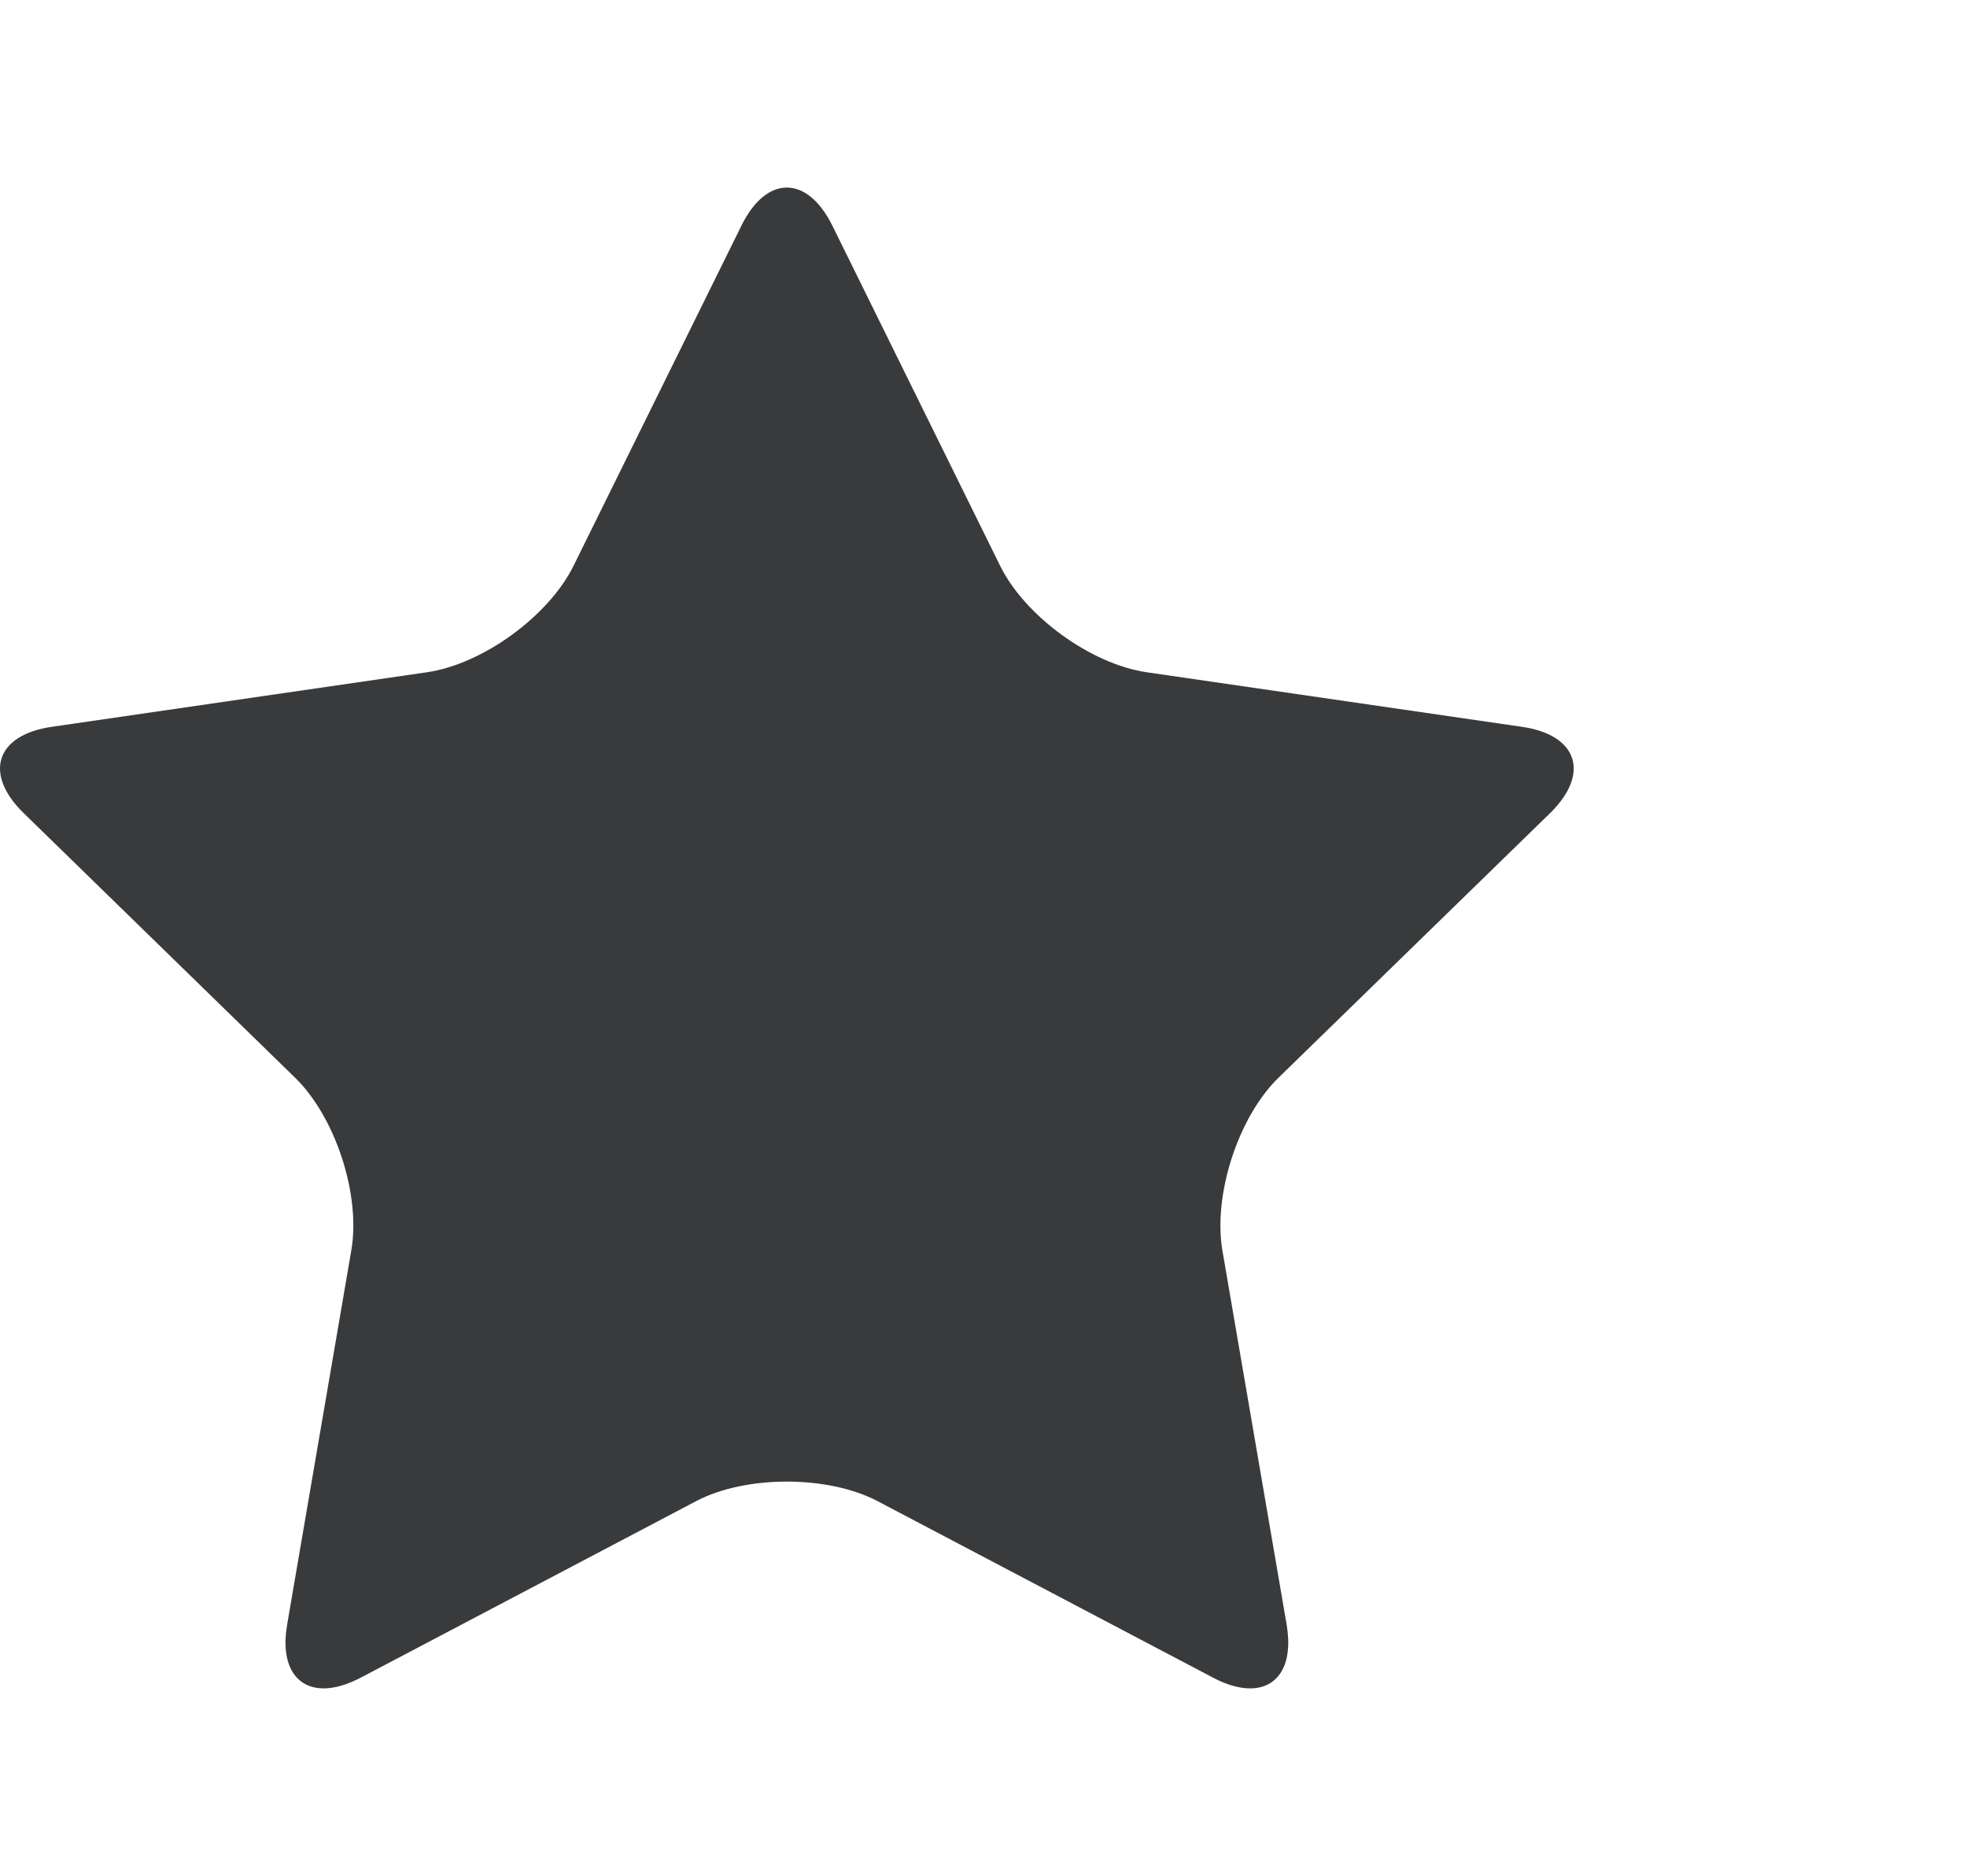
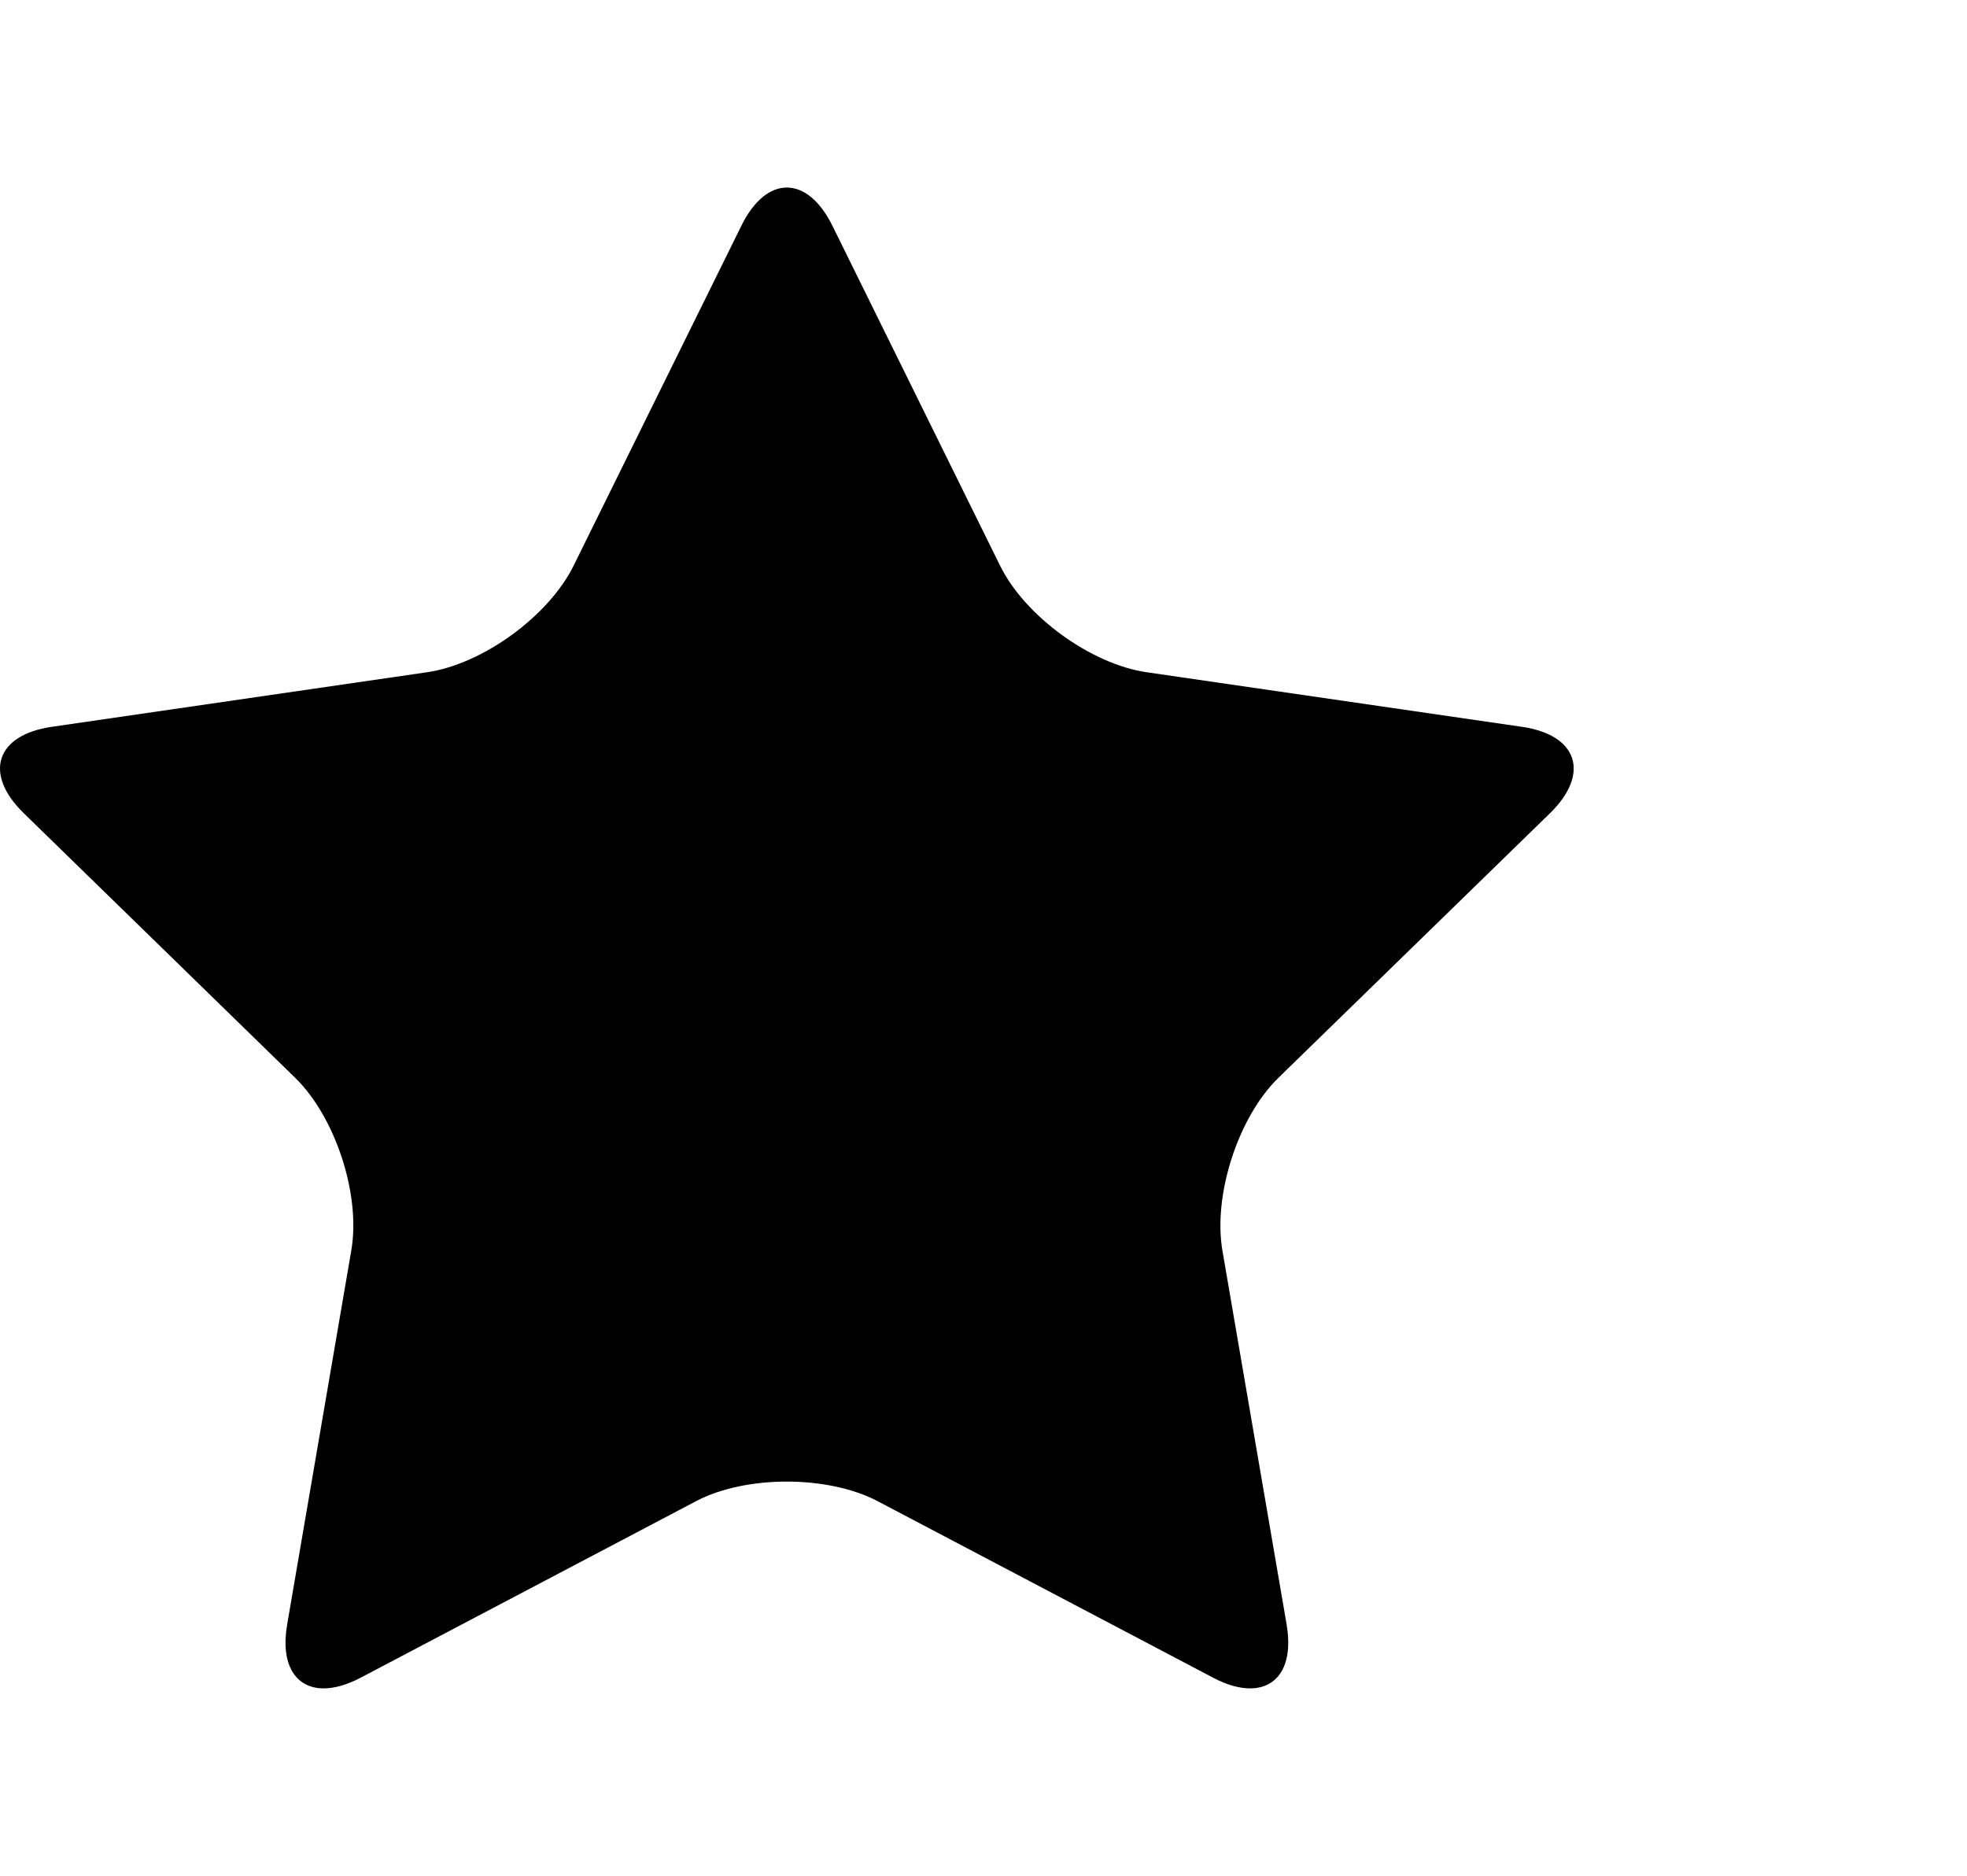
<svg xmlns="http://www.w3.org/2000/svg" version="1.0" id="Ebene_1" x="0px" y="0px" width="21.775px" height="20.762px" viewBox="0 0 21.775 20.762" enable-background="new 0 0 21.775 20.762" xml:space="preserve">
-   <path fill="#393A3B" d="M8.71,2.076c-0.182,0-0.363,0.14-0.501,0.419L6.35,6.261c-0.276,0.56-1.008,1.091-1.624,1.18L0.572,8.045  C-0.046,8.135-0.185,8.564,0.262,9l3.007,2.931c0.446,0.437,0.726,1.295,0.62,1.909l-0.71,4.14  c-0.077,0.446,0.094,0.708,0.404,0.708c0.118,0,0.255-0.038,0.407-0.117l3.717-1.956c0.276-0.145,0.641-0.216,1.003-0.216  c0.364,0,0.729,0.072,1.004,0.216l3.718,1.956c0.149,0.079,0.289,0.117,0.406,0.117c0.312,0,0.481-0.262,0.405-0.708l-0.711-4.14  c-0.104-0.614,0.174-1.474,0.619-1.909L17.16,9c0.446-0.437,0.307-0.865-0.311-0.955l-4.154-0.604  c-0.617-0.089-1.349-0.62-1.624-1.18L9.213,2.495C9.074,2.216,8.893,2.076,8.71,2.076L8.71,2.076z" />
+   <path fill="#000000" d="M8.71,2.076c-0.182,0-0.363,0.14-0.501,0.419L6.35,6.261c-0.276,0.56-1.008,1.091-1.624,1.18L0.572,8.045  C-0.046,8.135-0.185,8.564,0.262,9l3.007,2.931c0.446,0.437,0.726,1.295,0.62,1.909l-0.71,4.14  c-0.077,0.446,0.094,0.708,0.404,0.708c0.118,0,0.255-0.038,0.407-0.117l3.717-1.956c0.276-0.145,0.641-0.216,1.003-0.216  c0.364,0,0.729,0.072,1.004,0.216l3.718,1.956c0.149,0.079,0.289,0.117,0.406,0.117c0.312,0,0.481-0.262,0.405-0.708l-0.711-4.14  c-0.104-0.614,0.174-1.474,0.619-1.909L17.16,9c0.446-0.437,0.307-0.865-0.311-0.955l-4.154-0.604  c-0.617-0.089-1.349-0.62-1.624-1.18L9.213,2.495C9.074,2.216,8.893,2.076,8.71,2.076L8.71,2.076z" />
</svg>
